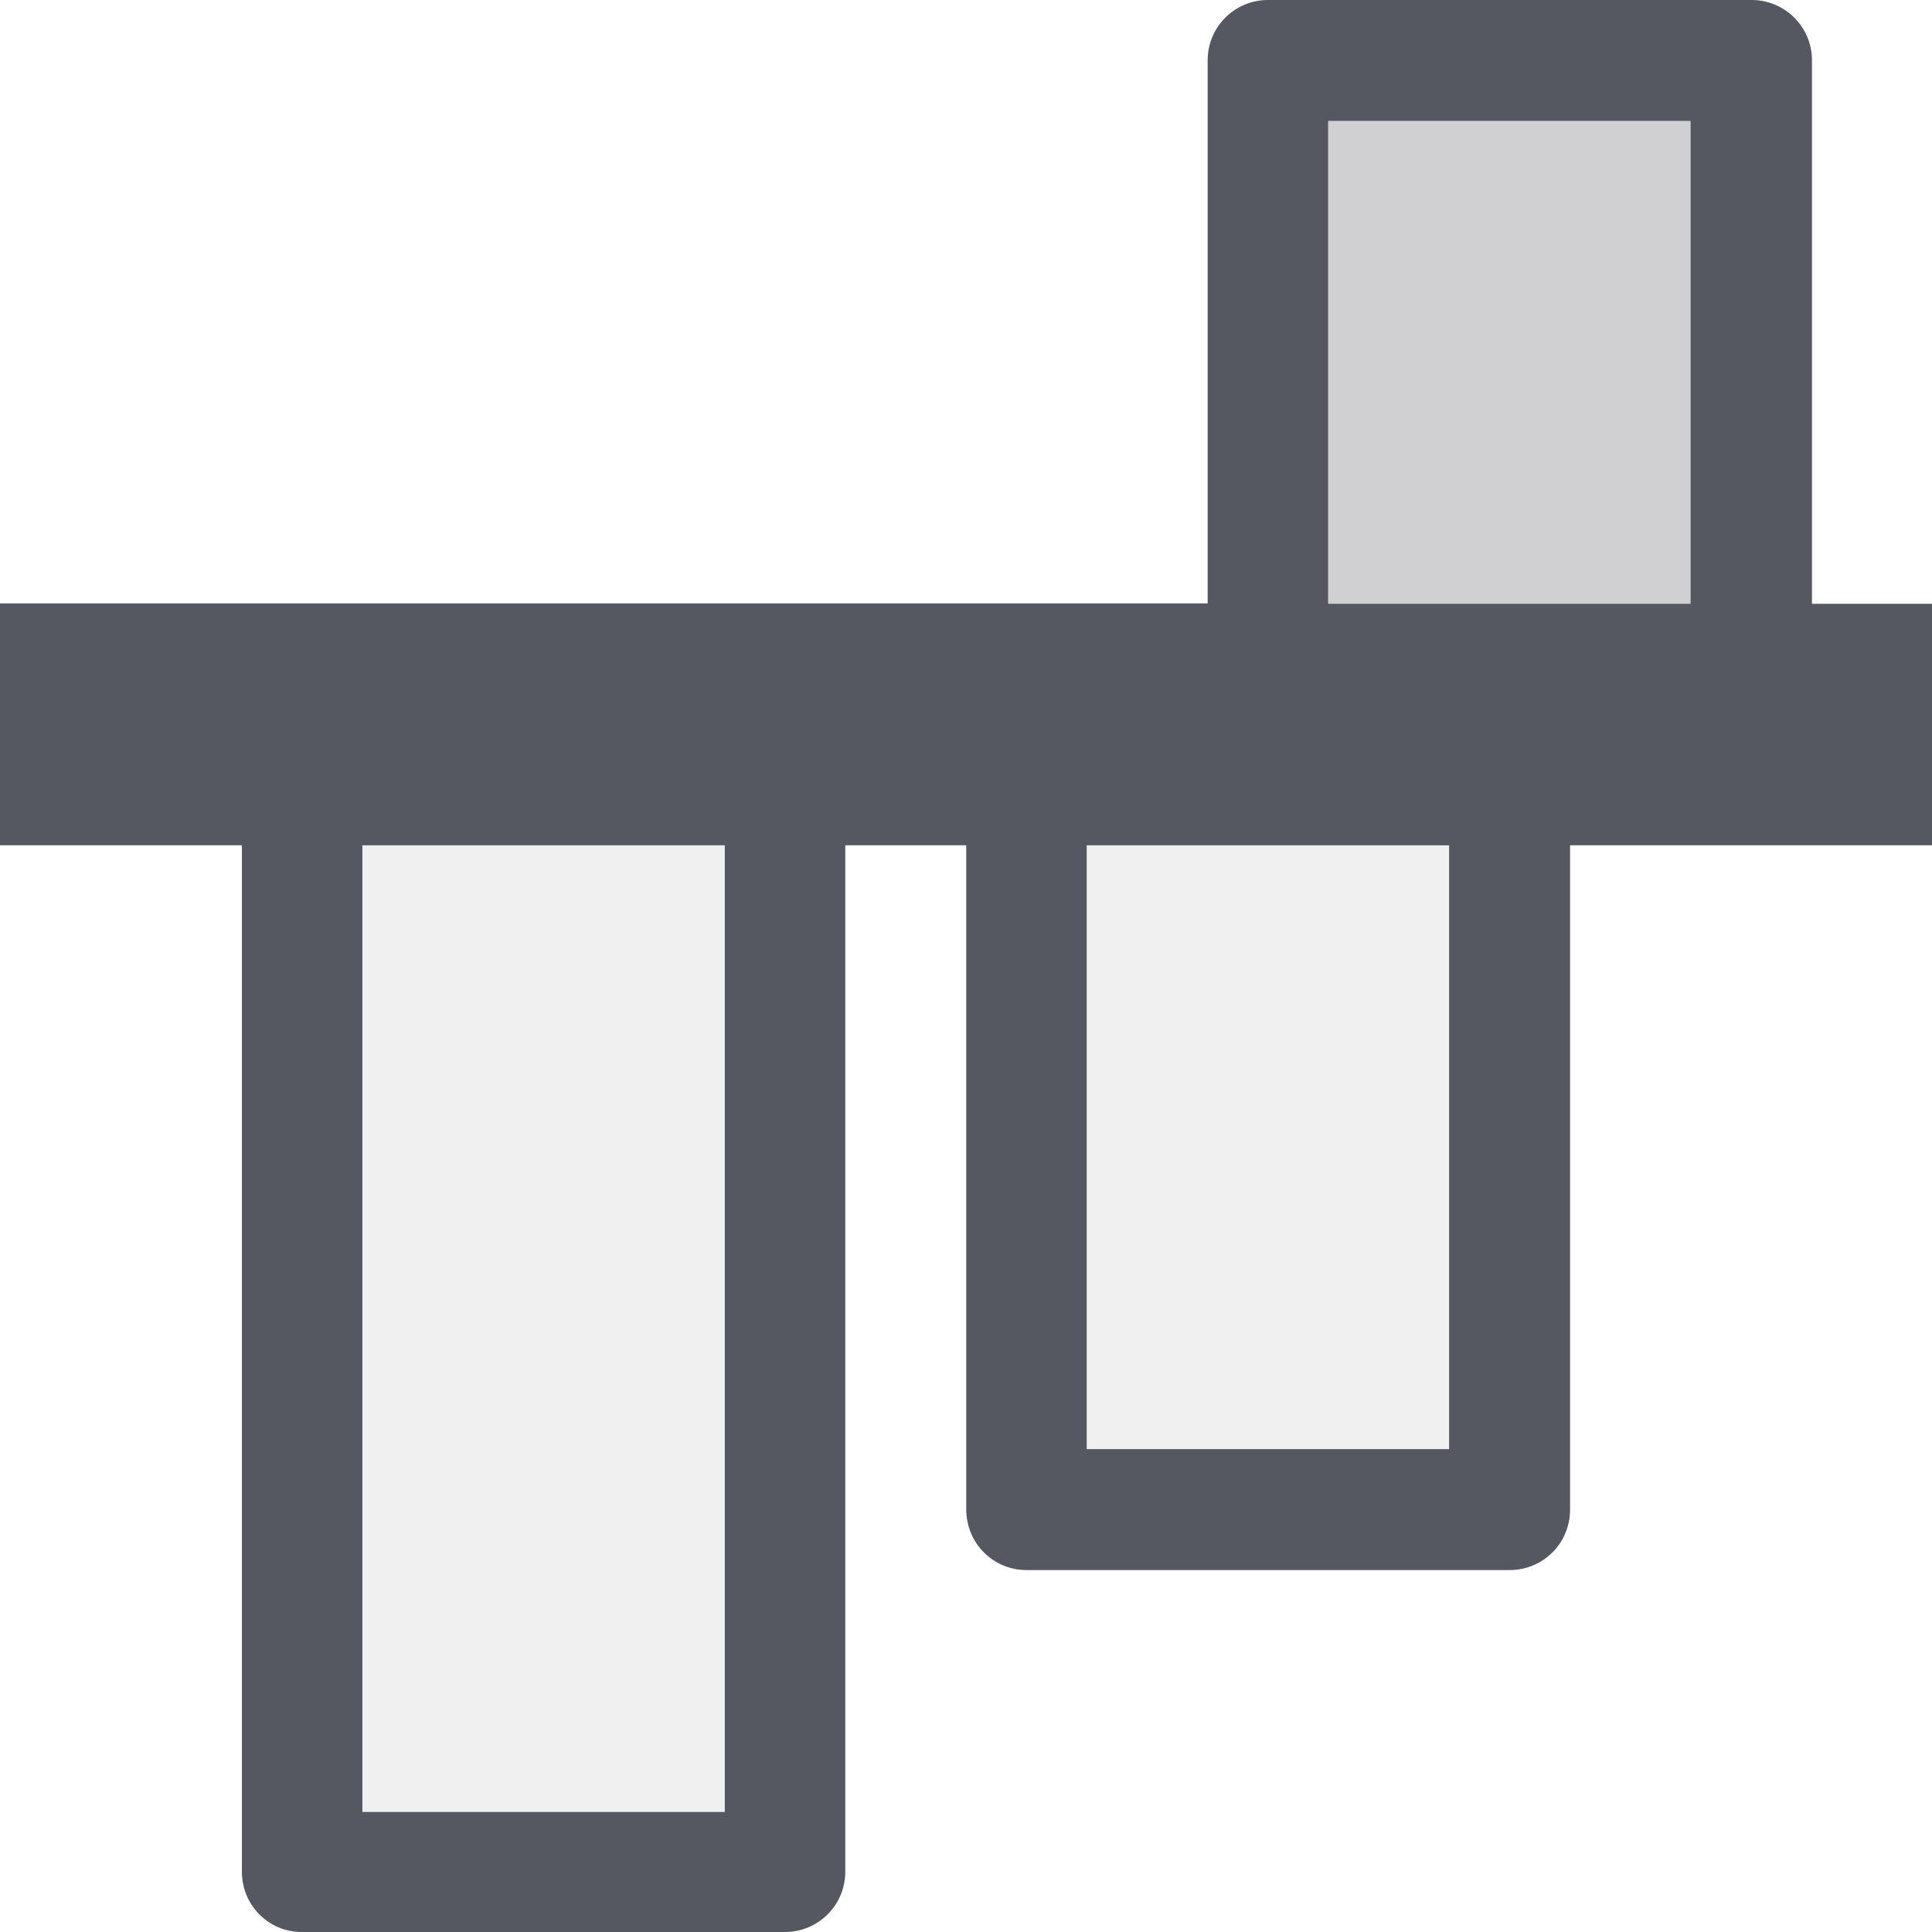
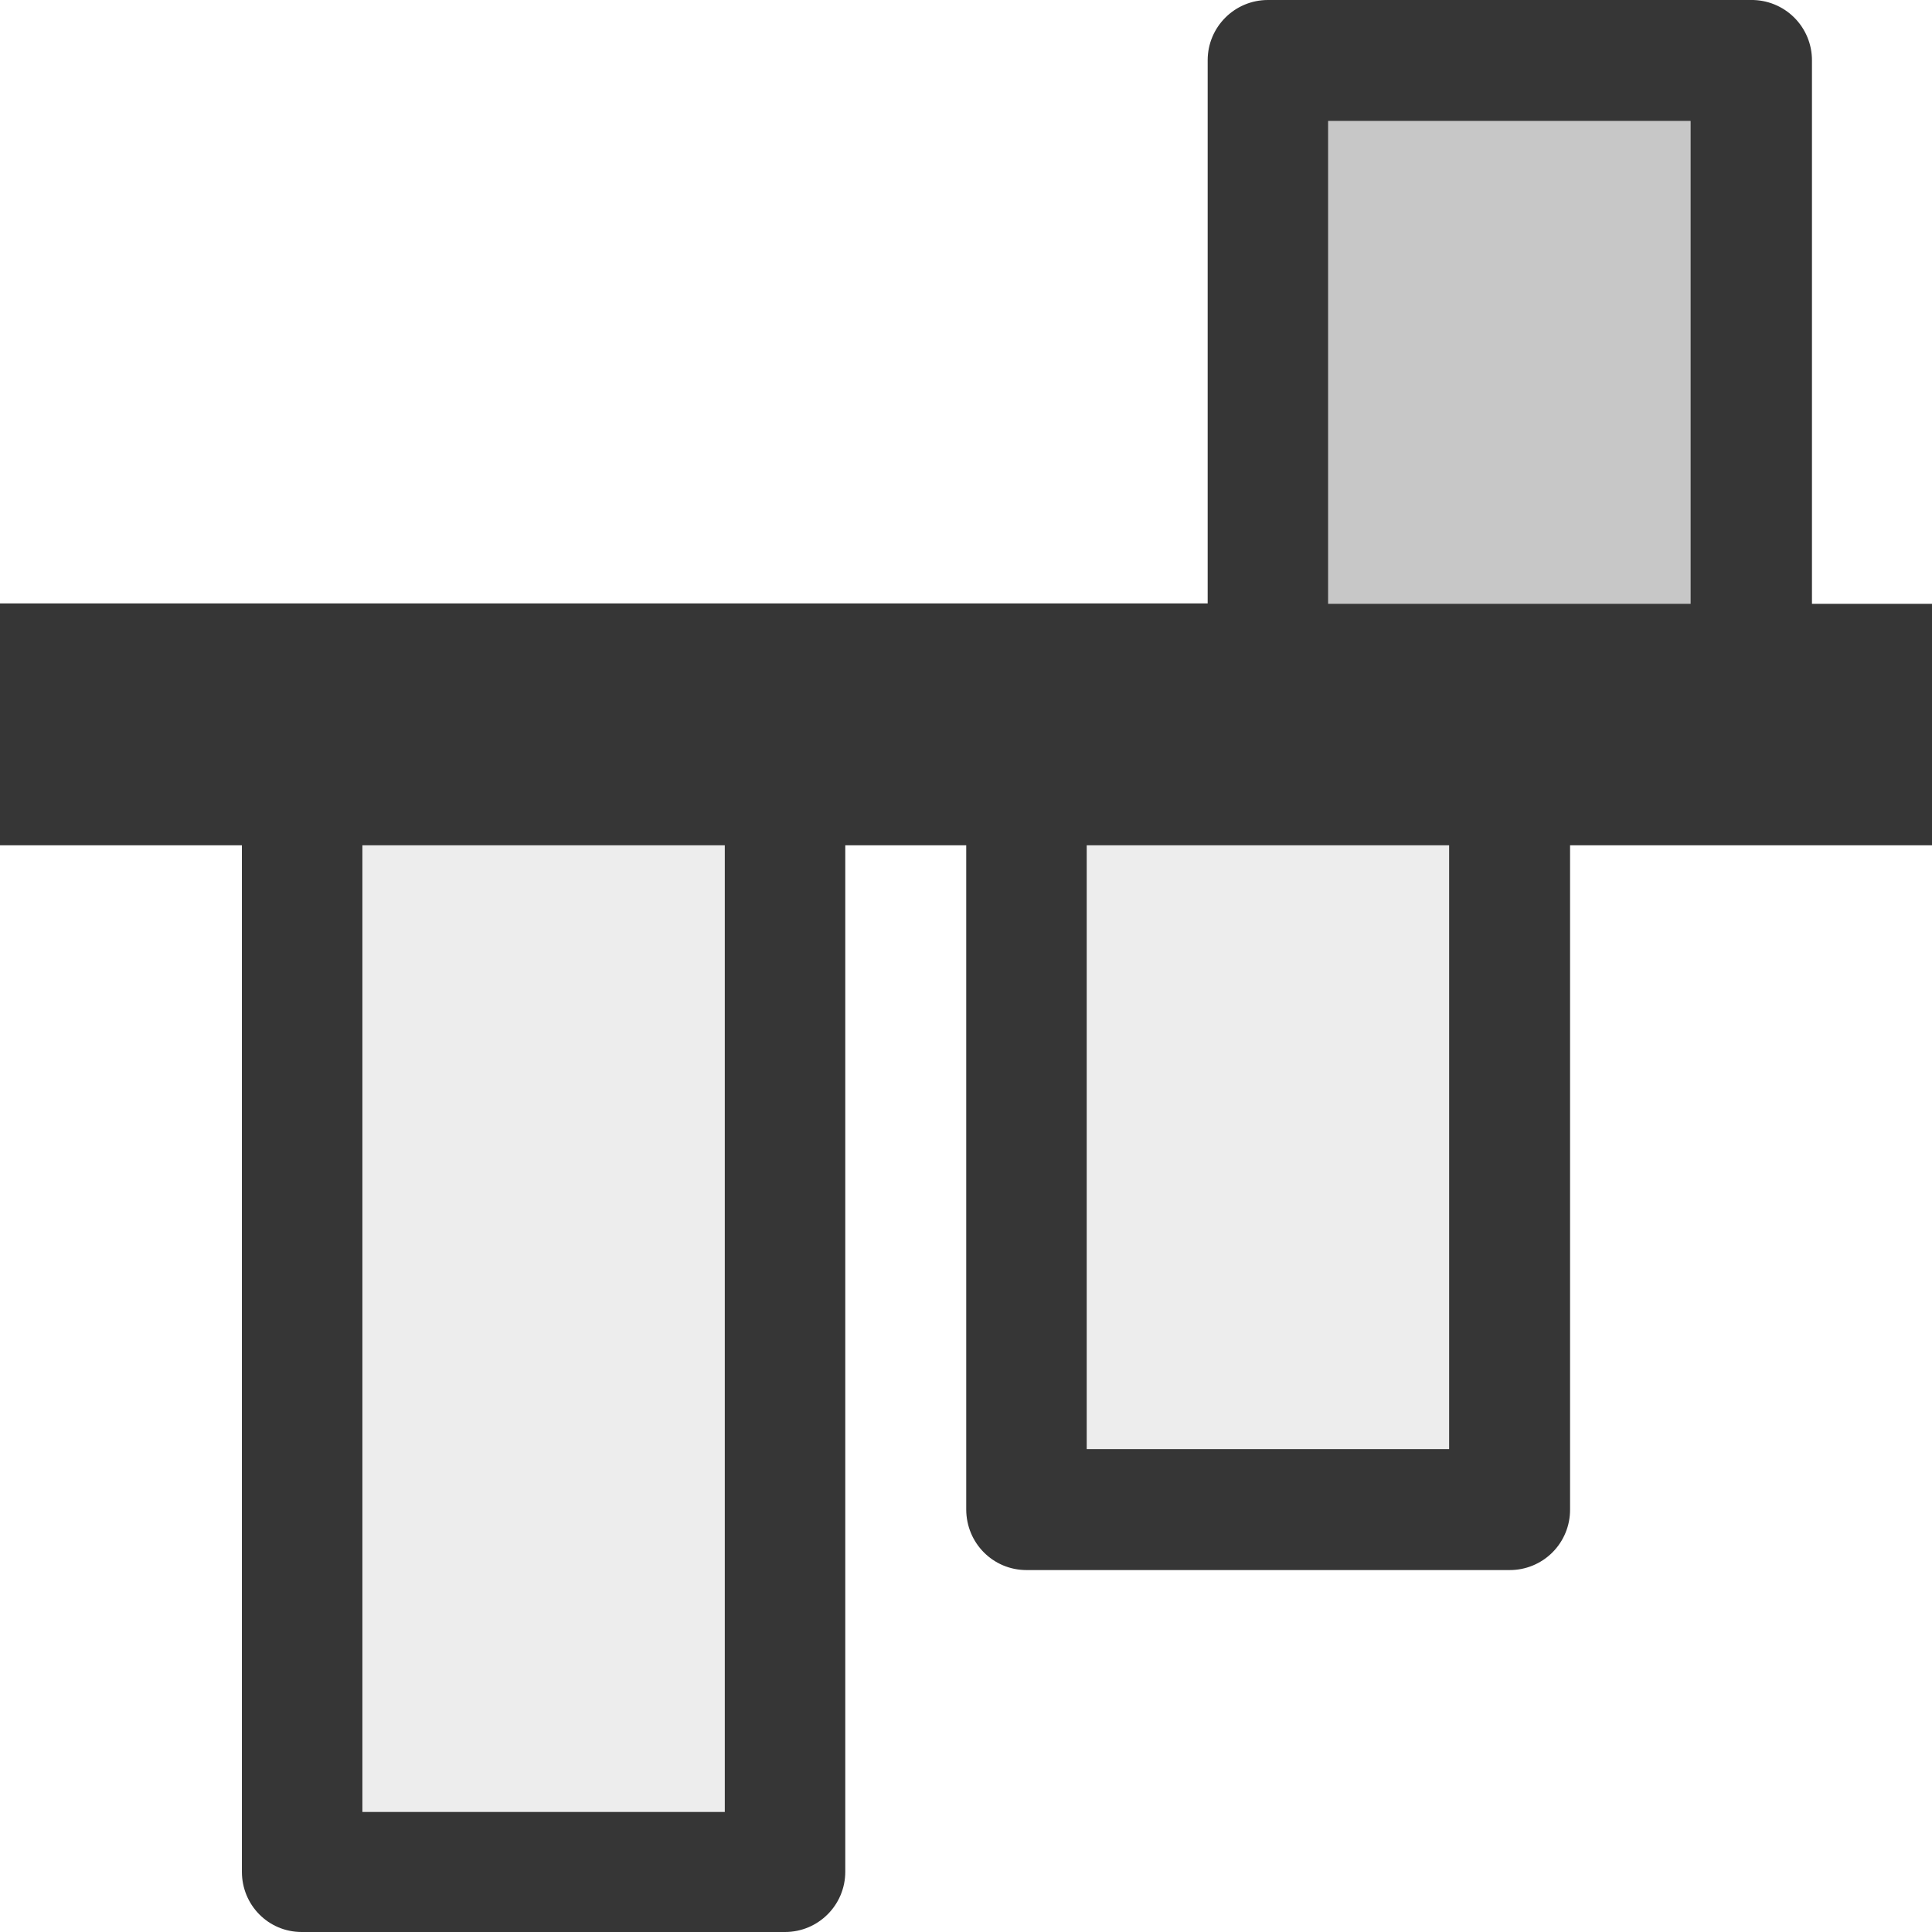
<svg xmlns="http://www.w3.org/2000/svg" viewBox="0 0 4.233 4.233" height="16" width="16">
-   <path d="M4.233 1.323H3.97V.133A.132.132 0 0 0 3.836 0H2.778a.132.132 0 0 0-.132.132v1.19H0v.53h.53v2.249c0 .073.058.132.131.132H1.72a.132.132 0 0 0 .132-.132V1.852h.265v1.455c0 .074.059.133.132.133h1.058a.132.132 0 0 0 .133-.133V1.852h.793zM3.704.265v1.058H2.91V.265zm-.529 1.587v1.323h-.794V1.852zm-1.587 0V3.97H.794V1.852z" style="marker:none" fill="#555761" />
-   <rect transform="rotate(90)" ry="0" rx="0" y="-3.704" x=".265" height=".794" width="1.323" style="marker:none" opacity=".3" fill="#555761" fill-opacity=".931" />
-   <path d="M3.175 1.587h-.794v1.588h.794zm-1.587 0H.794V3.97h.794z" opacity=".1" fill="#555761" fill-opacity=".931" />
+   <path d="M4.233 1.323H3.97V.133A.132.132 0 0 0 3.836 0H2.778a.132.132 0 0 0-.132.132v1.19H0v.53h.53v2.249c0 .073.058.132.131.132H1.72a.132.132 0 0 0 .132-.132V1.852h.265v1.455c0 .074.059.133.132.133h1.058a.132.132 0 0 0 .133-.133V1.852h.793zM3.704.265v1.058H2.91V.265zm-.529 1.587v1.323h-.794V1.852zm-1.587 0V3.97H.794V1.852z" style="marker:none" fill="#363636" />
+   <rect transform="rotate(90)" ry="0" rx="0" y="-3.704" x=".265" height=".794" width="1.323" style="marker:none" opacity=".3" fill="#363636" fill-opacity=".931" />
+   <path d="M3.175 1.587h-.794v1.588h.794zm-1.587 0H.794V3.97h.794z" opacity=".1" fill="#363636" fill-opacity=".931" />
</svg>
